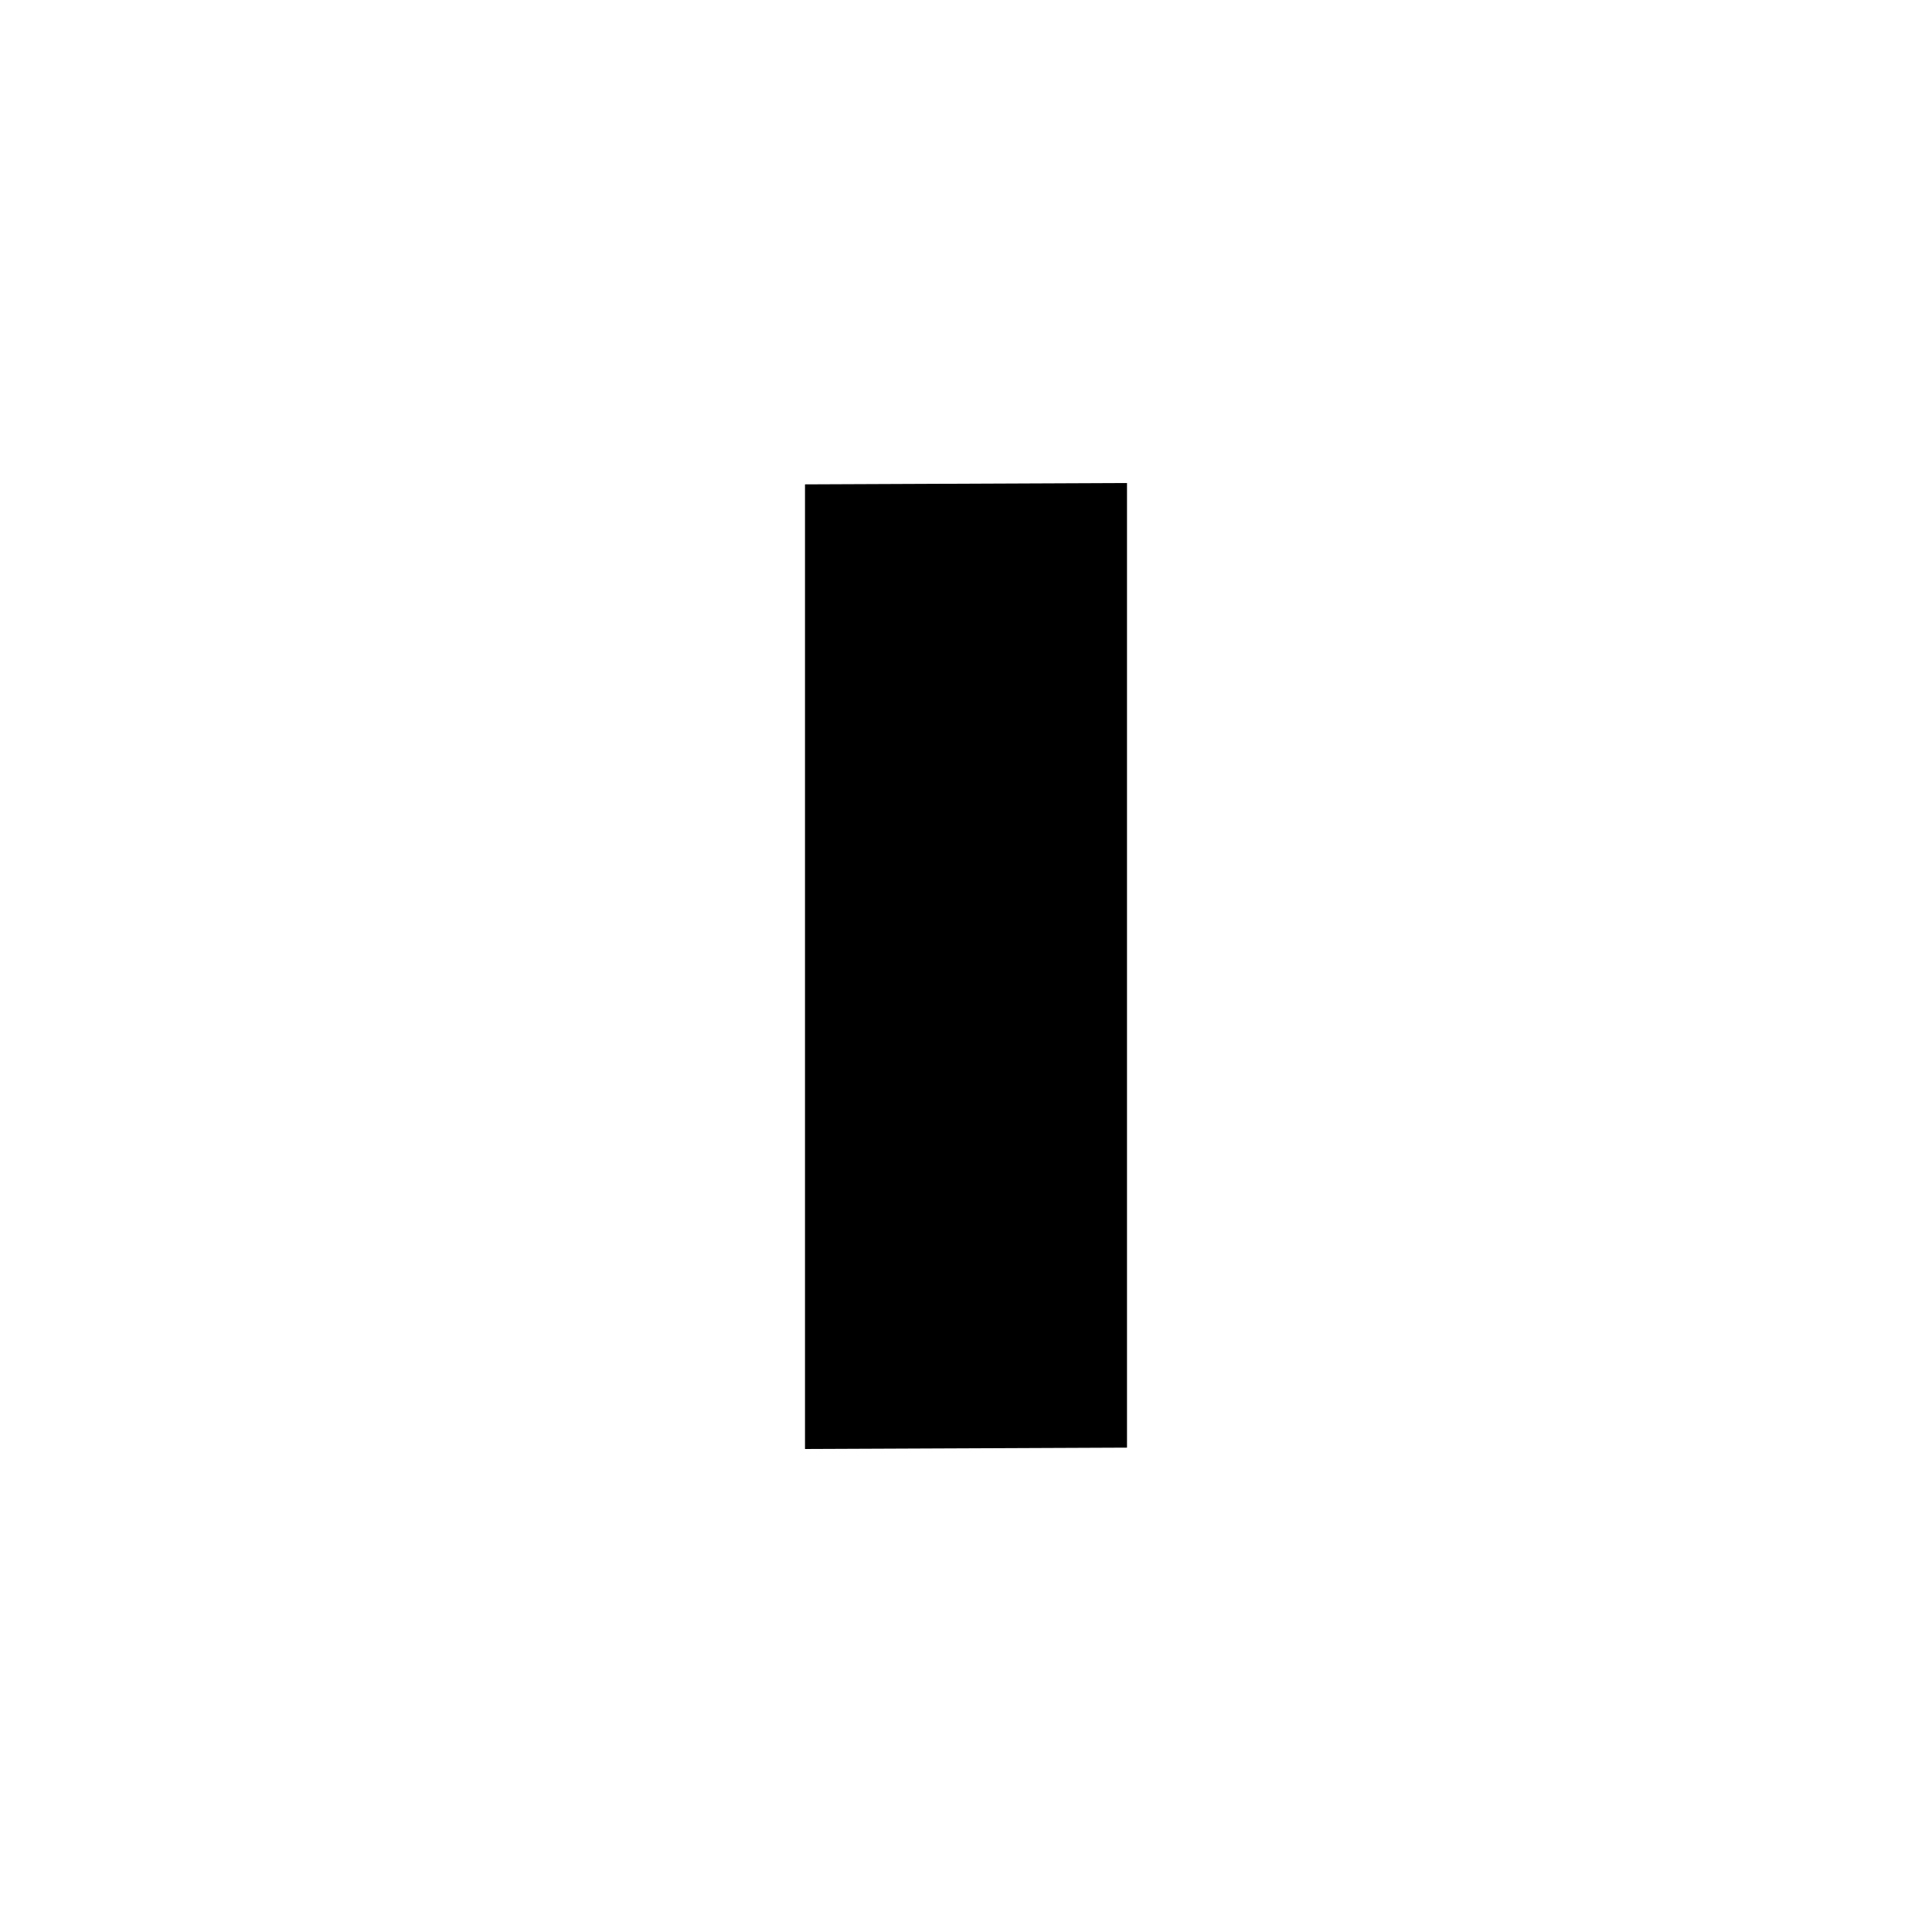
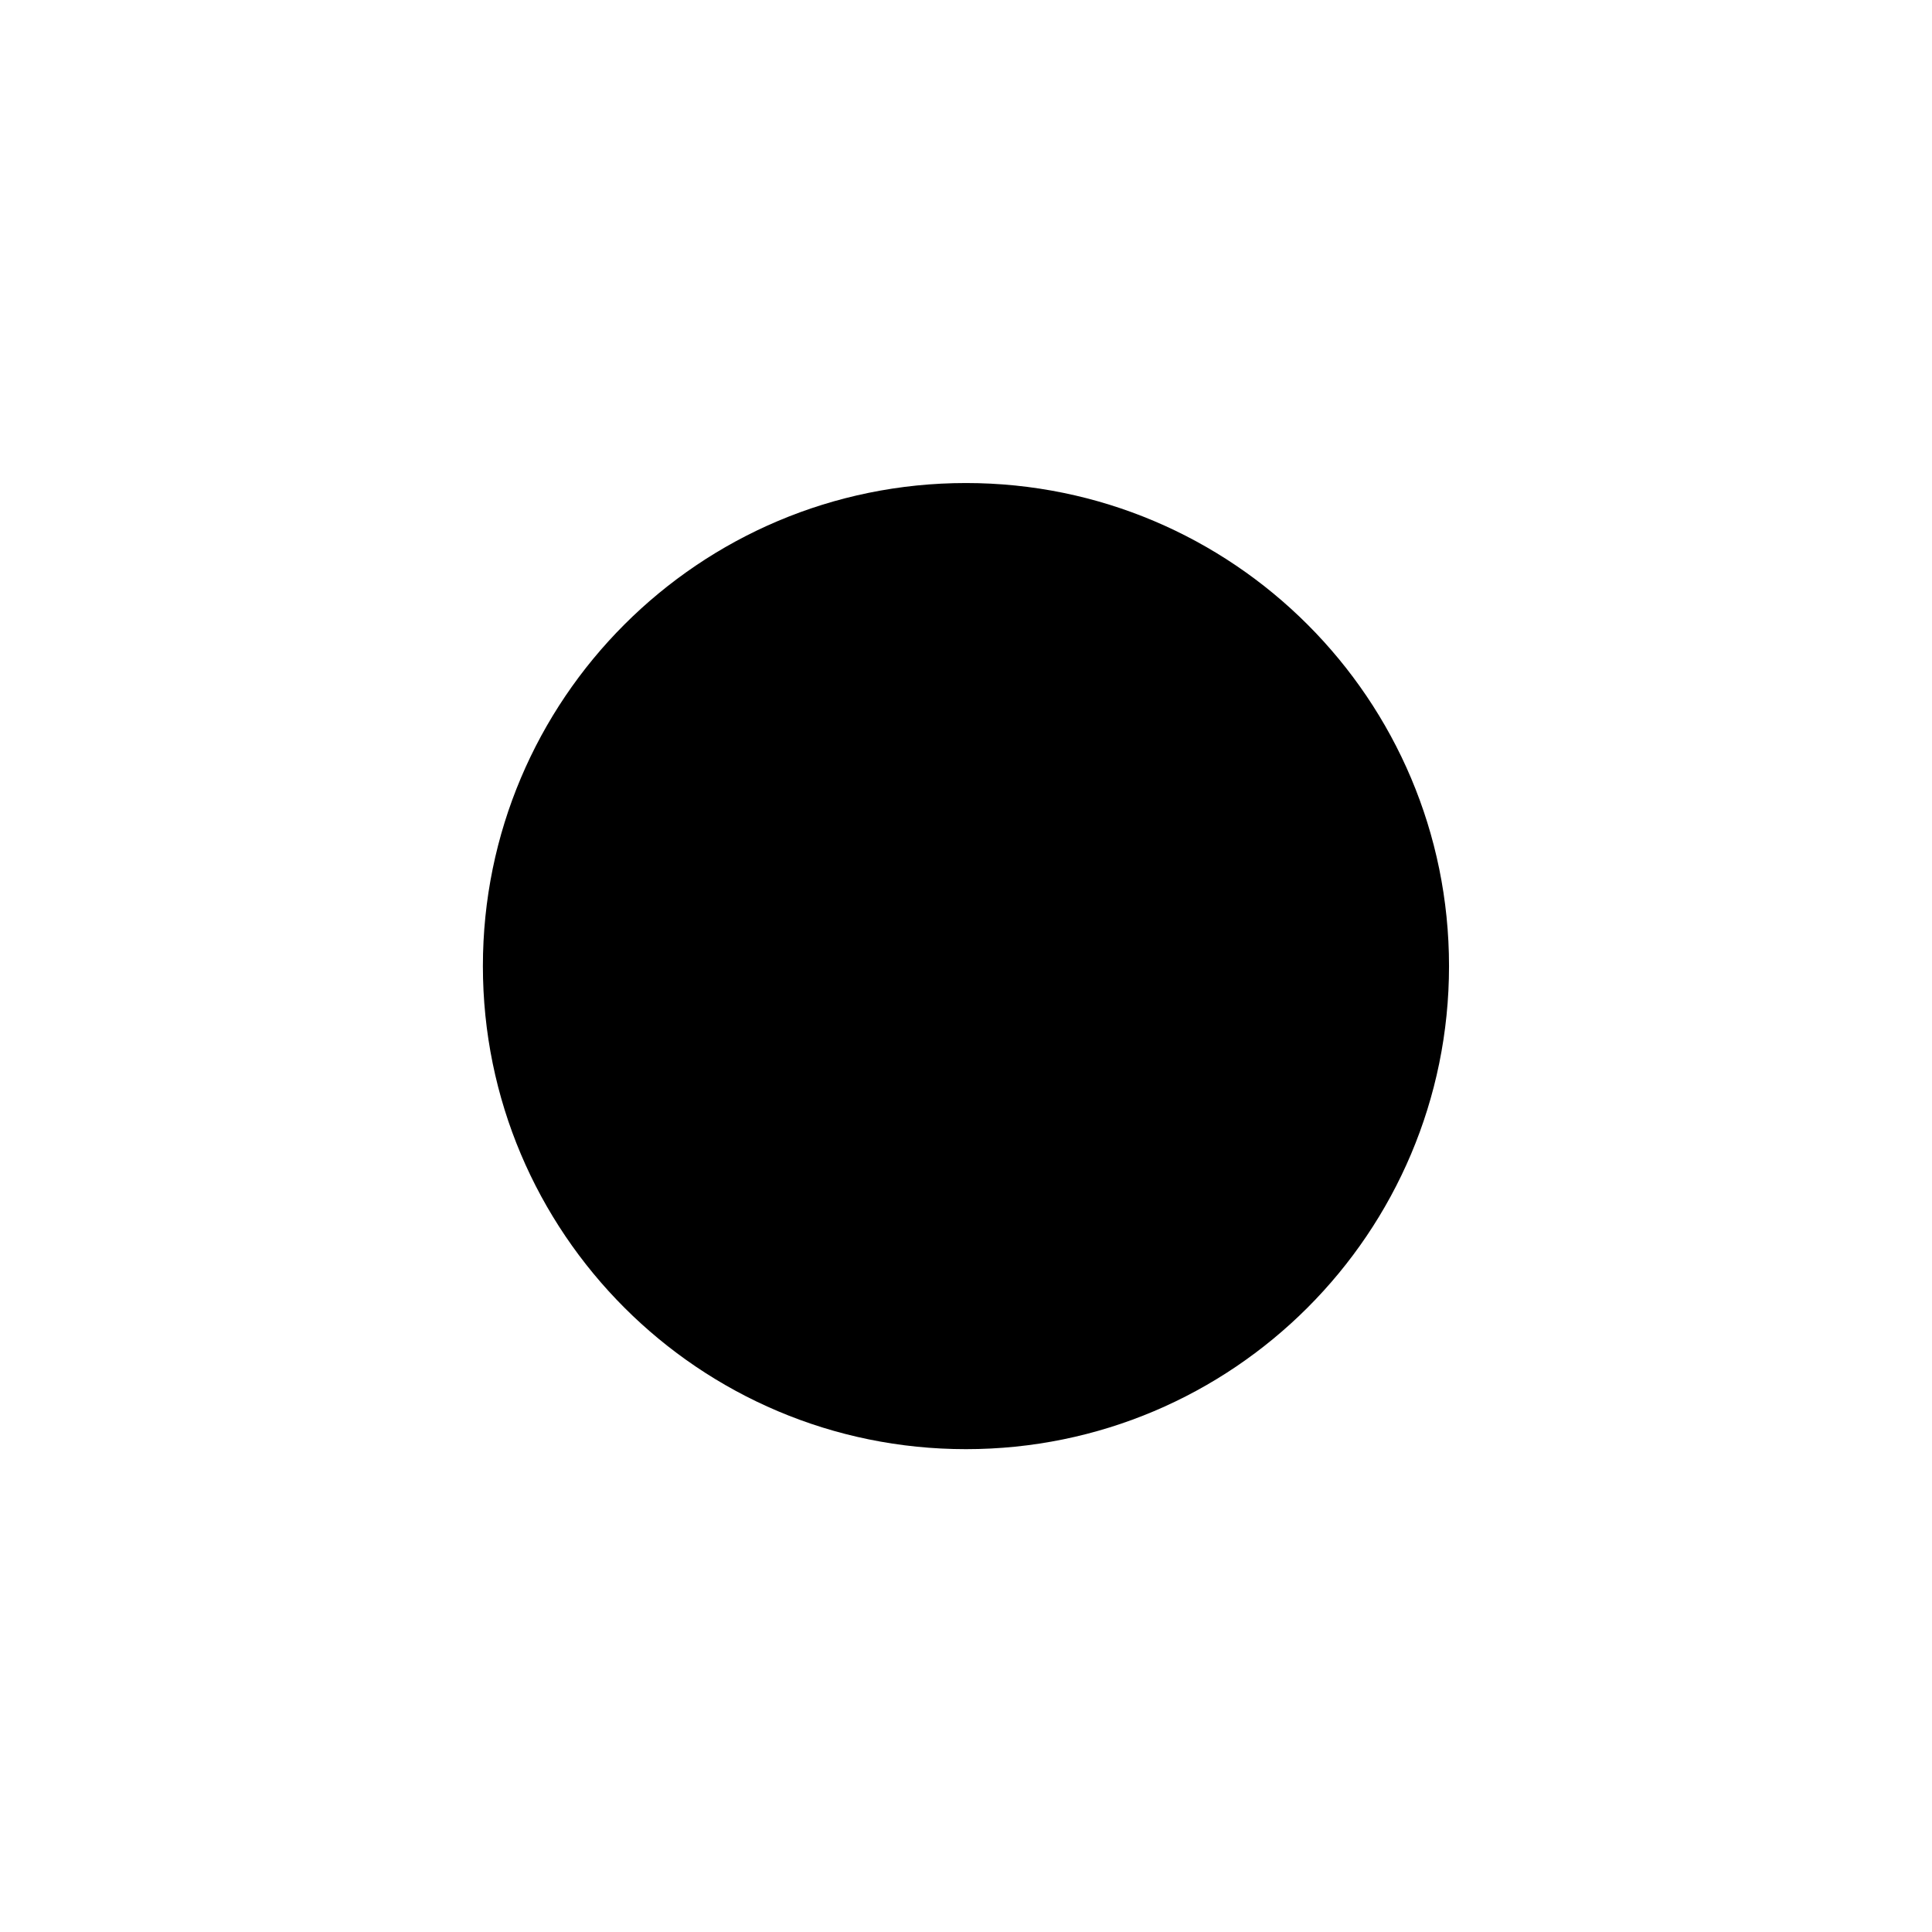
<svg xmlns="http://www.w3.org/2000/svg" version="1.1" width="24" height="24" id="svg2">
  <defs id="defs4" />
-   <path d="m 10,18 4,-0.017 0,-11.983 -4,0.017 z" id="rect3286" style="fill:#000000;fill-opacity:1;stroke:none" />
+   <path transform="matrix(2.458333,0,0,2.458333,-16.5,-16.25)" style="fill:#000000;fill-opacity:1;stroke:none" d="m 14.034,11.492 c 0,1.348 -1.093,2.441 -2.441,2.441 -1.348,0 -2.441,-1.093 -2.441,-2.441 0,-1.348 1.093,-2.441 2.441,-2.441 1.348,0 2.441,1.093 2.441,2.441 z" id="path2983" />
</svg>
